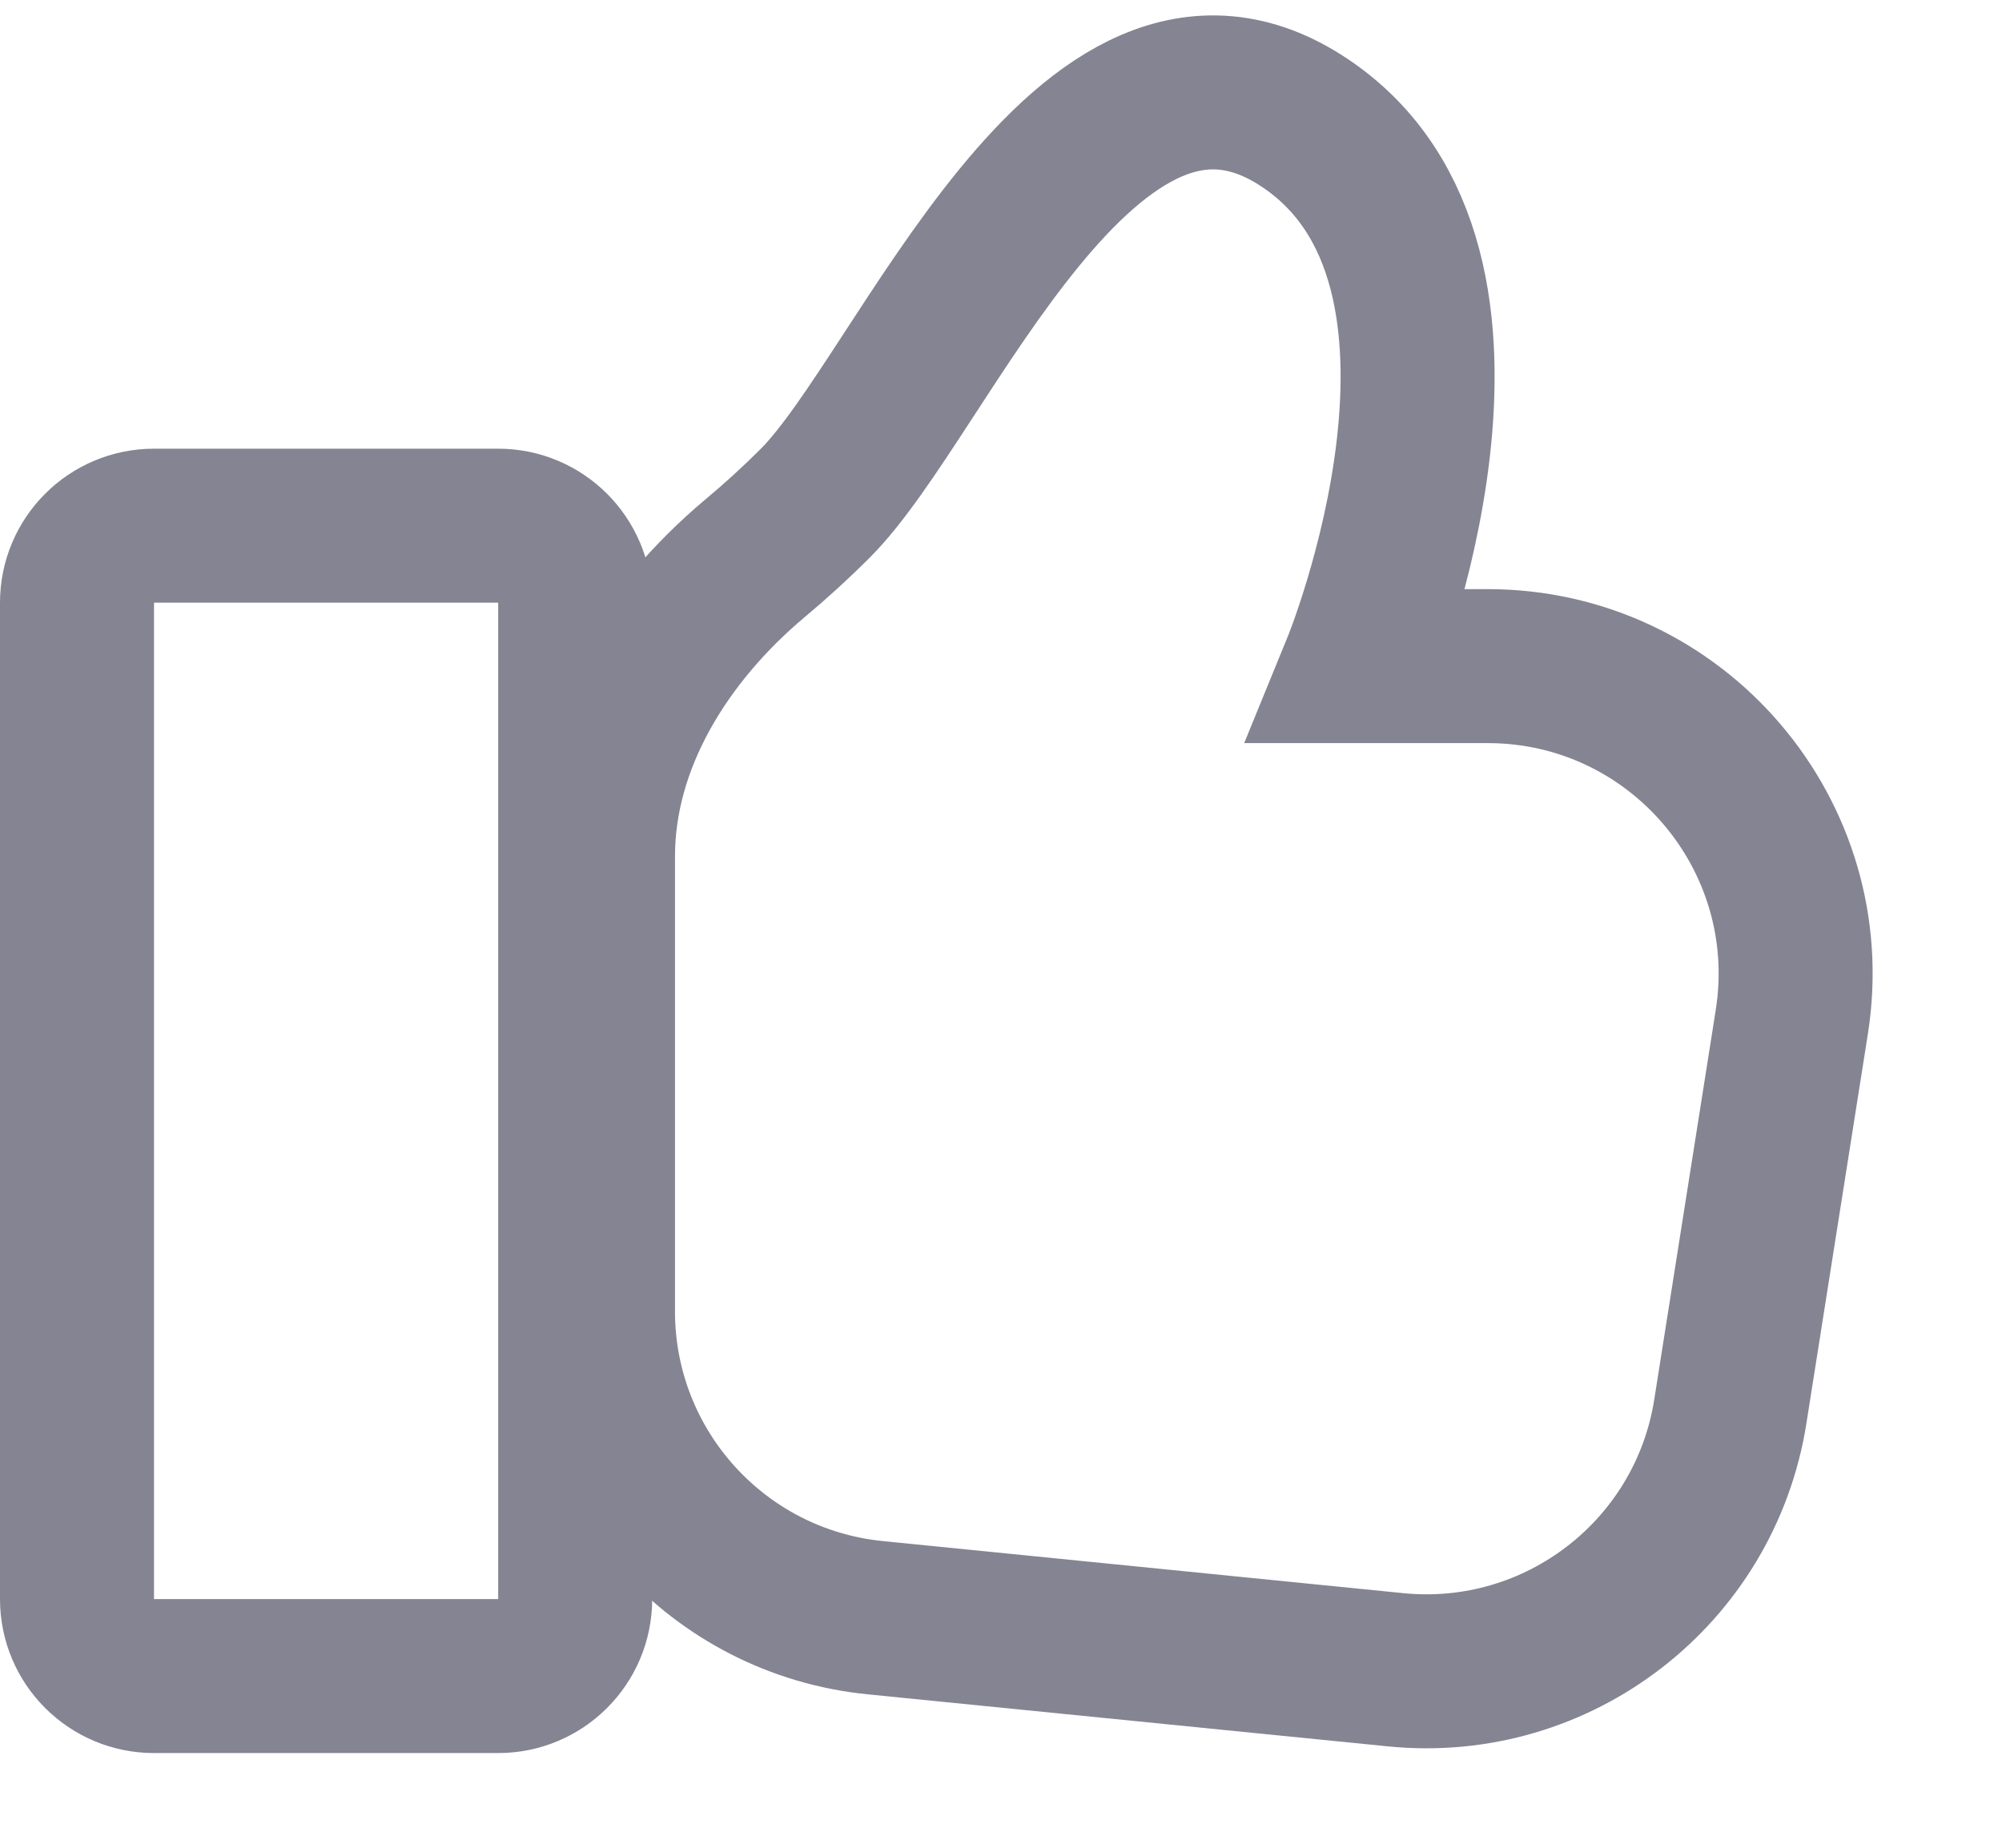
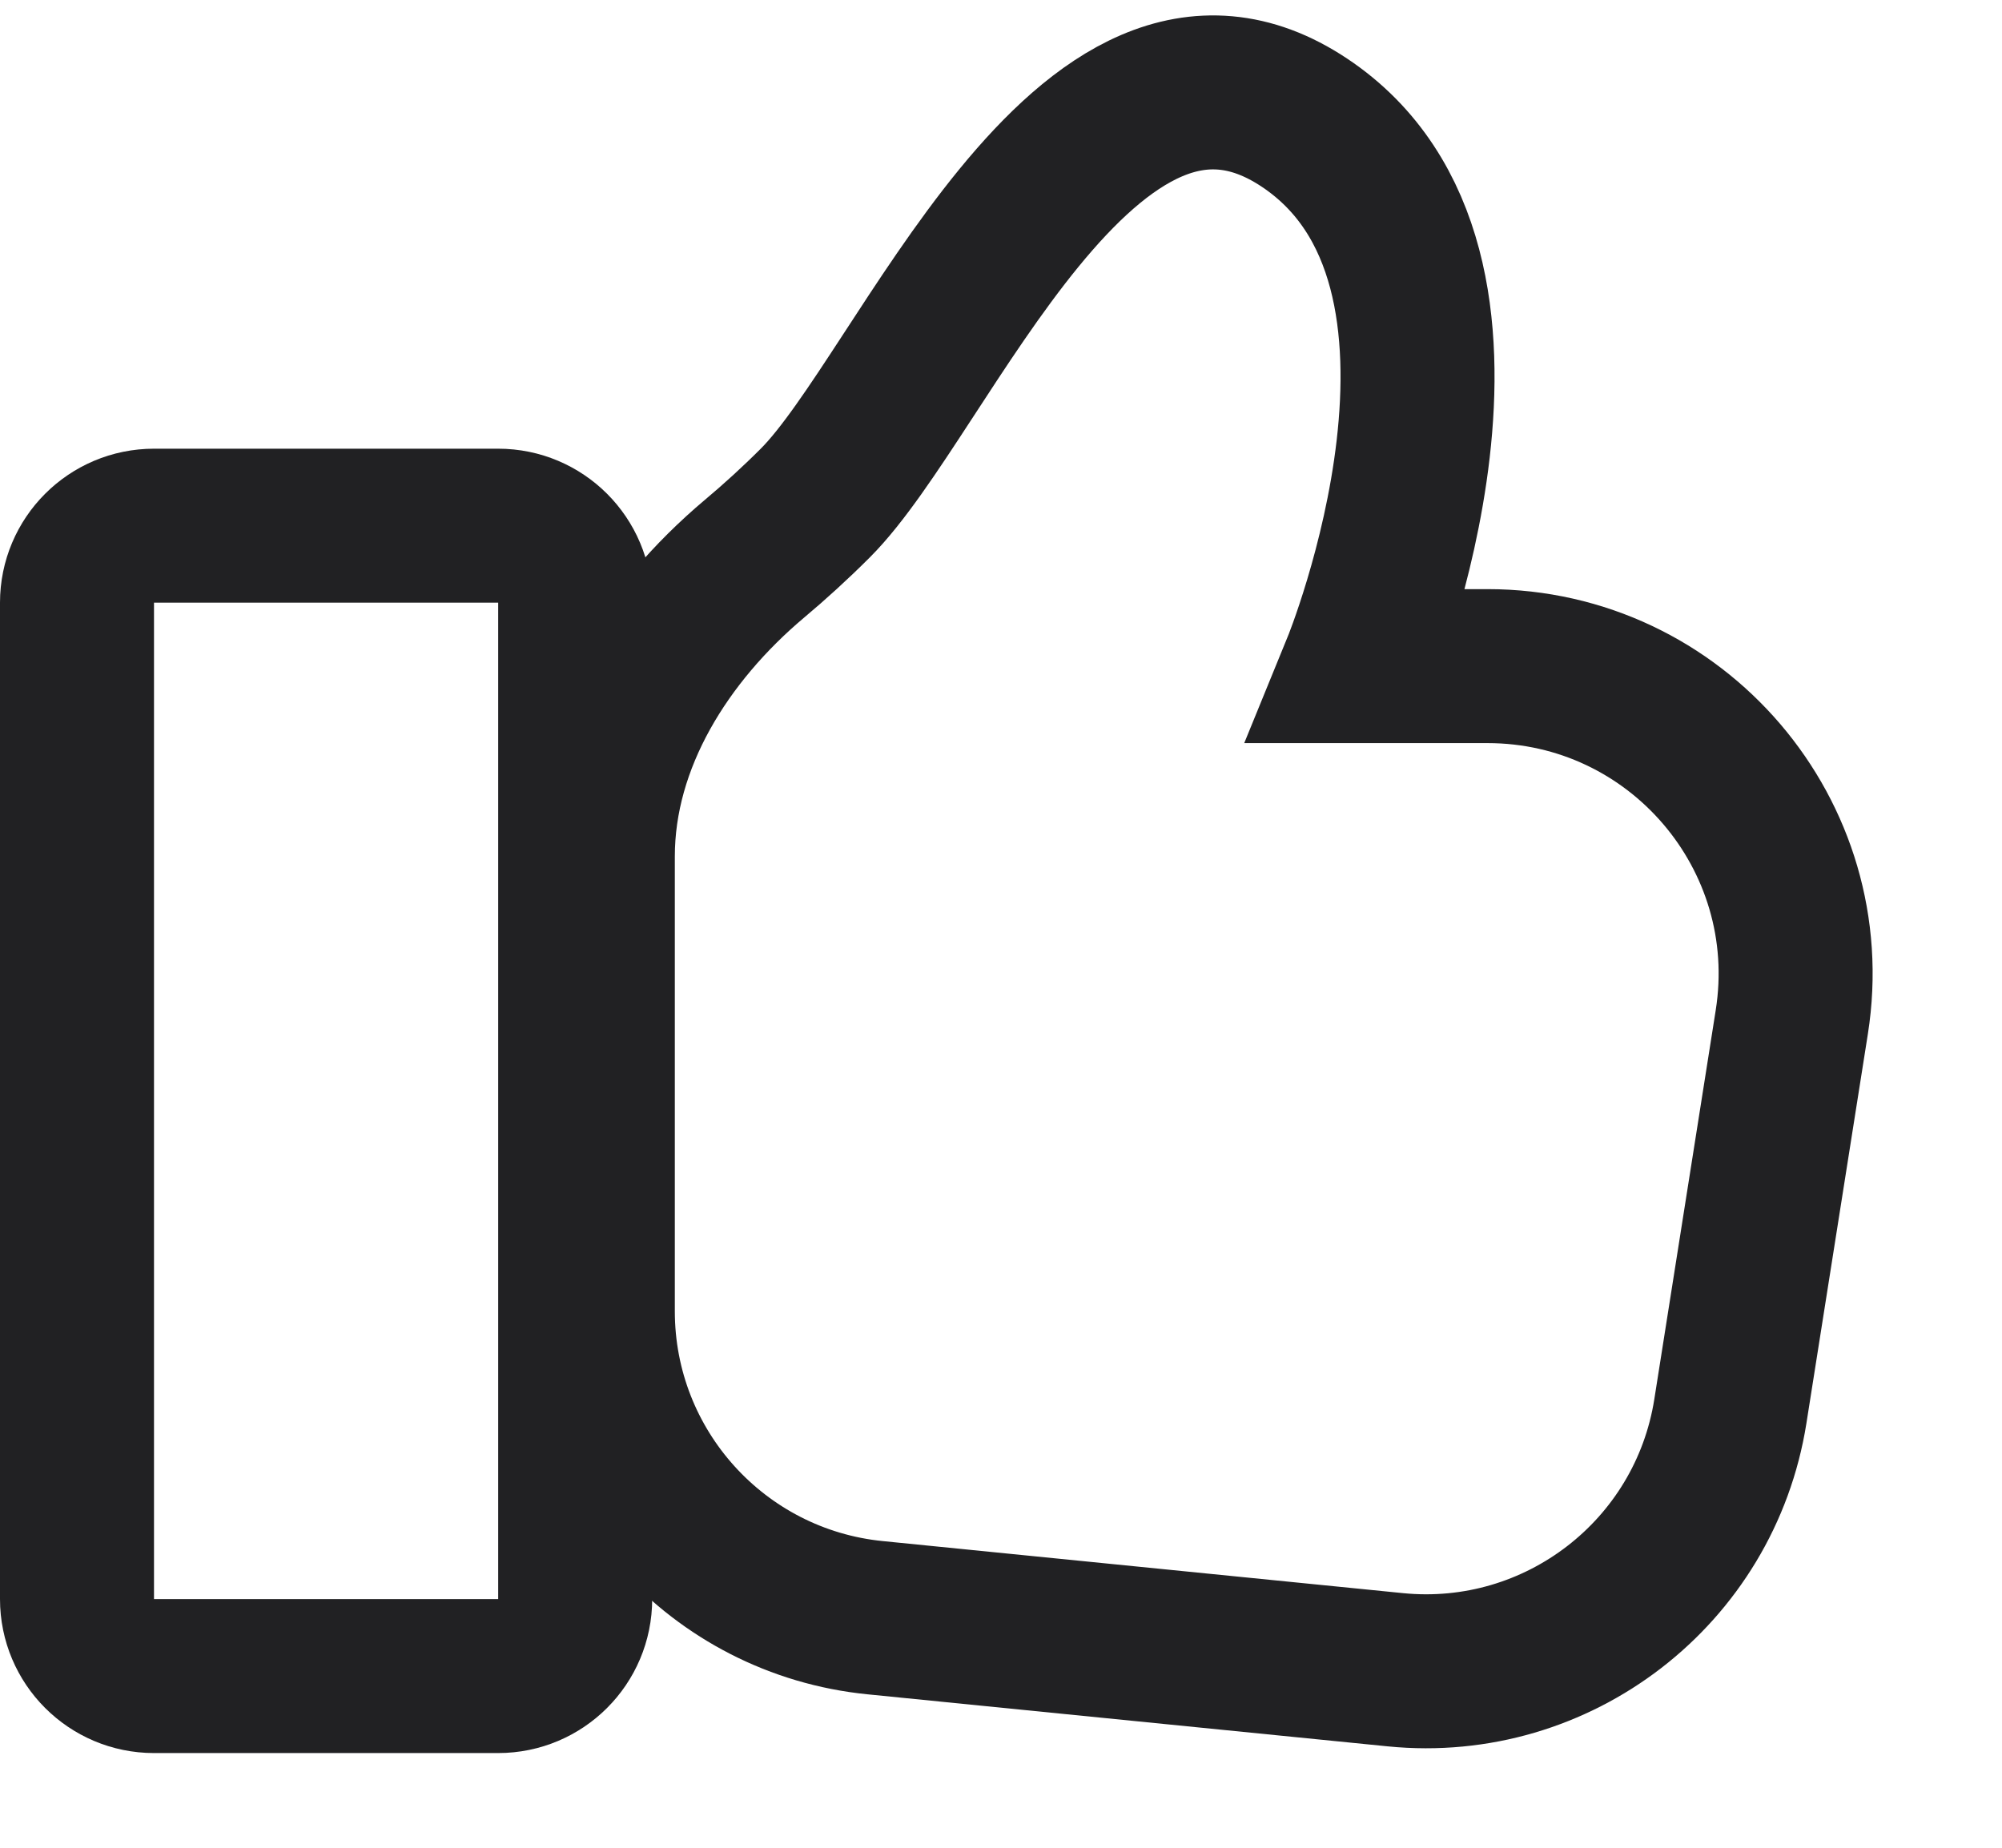
<svg xmlns="http://www.w3.org/2000/svg" width="13" height="12" viewBox="0 0 13 12" fill="none">
-   <rect x="0.5" y="3.414" width="3.235" height="7.471" rx="0.5" stroke="#848492" />
-   <path d="M5.295 3.267C5.164 3.398 5.031 3.519 4.9 3.628C4.32 4.116 3.883 4.805 3.883 5.562V8.516C3.883 9.544 4.661 10.404 5.684 10.506L9.062 10.844C10.117 10.95 11.071 10.213 11.236 9.166L11.635 6.638C11.827 5.424 10.889 4.326 9.66 4.326H8.824C8.824 4.326 9.883 1.738 8.471 0.797C7.059 -0.145 6 2.561 5.295 3.267Z" stroke="#848492" />
+   <rect x="0.5" y="3.414" width="3.235" height="7.471" rx="0.5" stroke="#212123" />
+   <path d="M5.294 3.267C5.163 3.398 5.03 3.519 4.9 3.628C4.32 4.116 3.882 4.805 3.882 5.562V8.516C3.882 9.544 4.661 10.404 5.683 10.506L9.061 10.844C10.116 10.949 11.07 10.213 11.236 9.166L11.635 6.638C11.827 5.424 10.888 4.326 9.659 4.326H8.824C8.824 4.326 9.882 1.738 8.471 0.797C7.059 -0.145 6 2.561 5.294 3.267Z" stroke="#212123" />
</svg>
